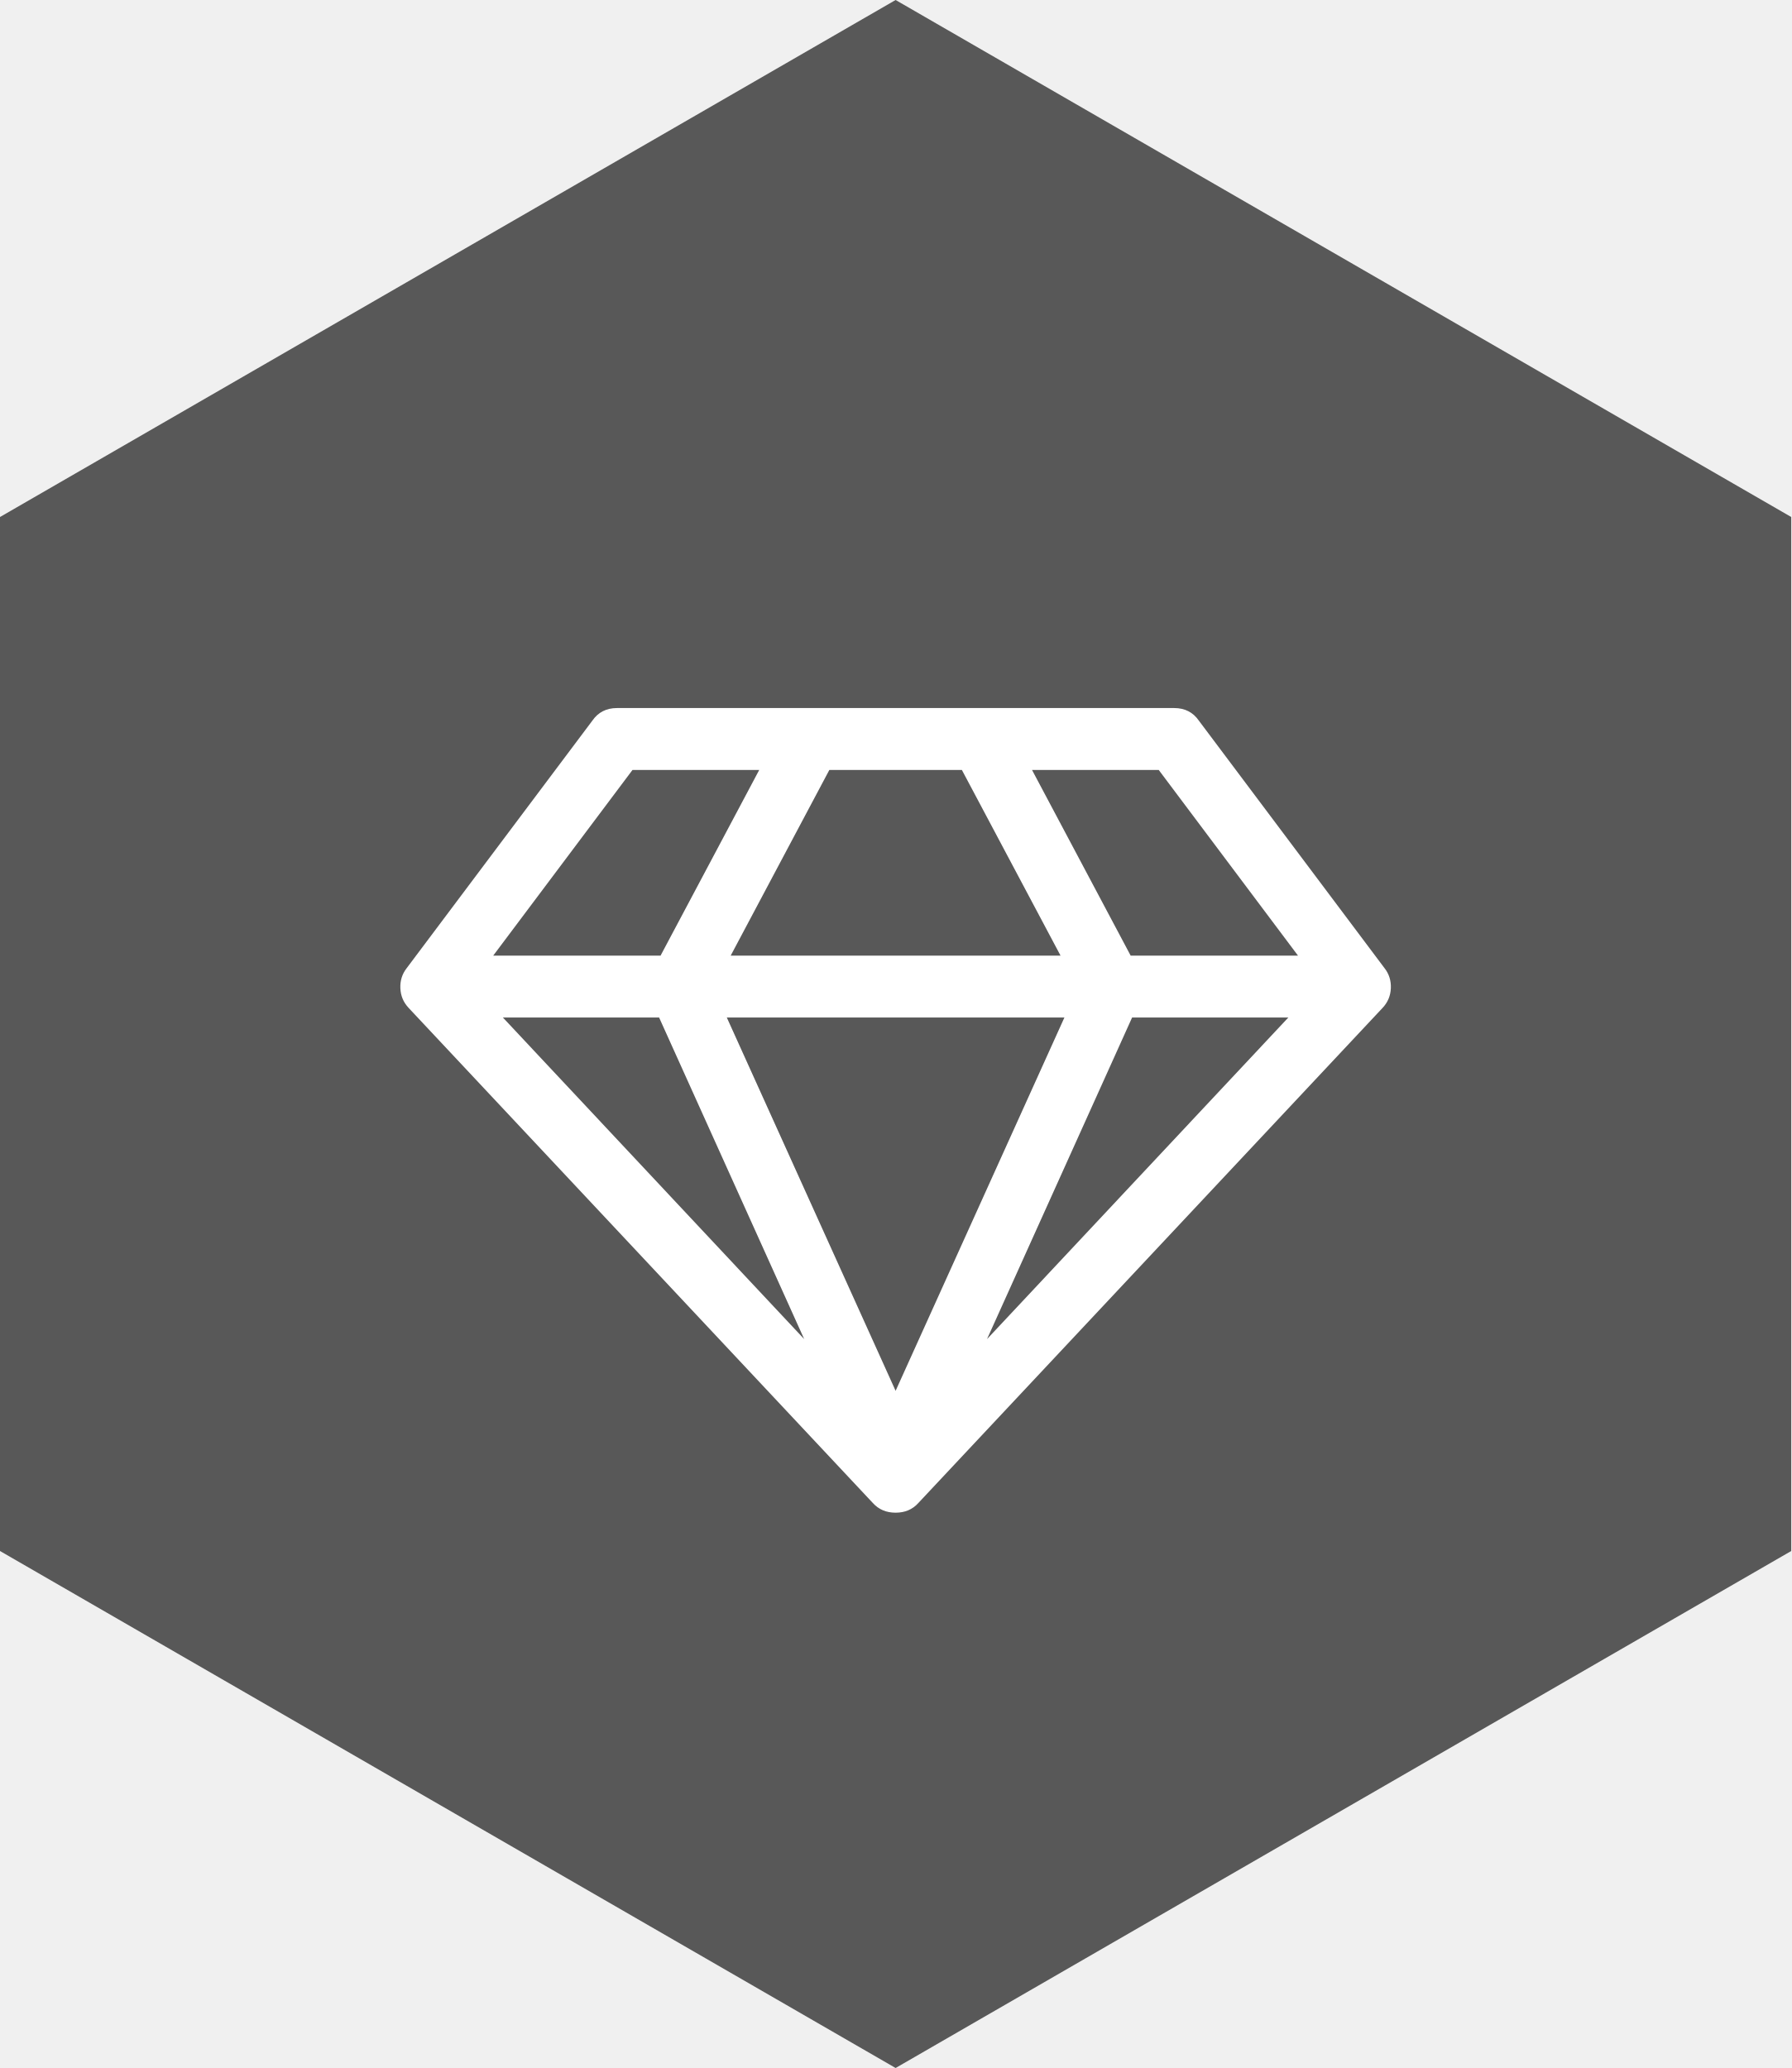
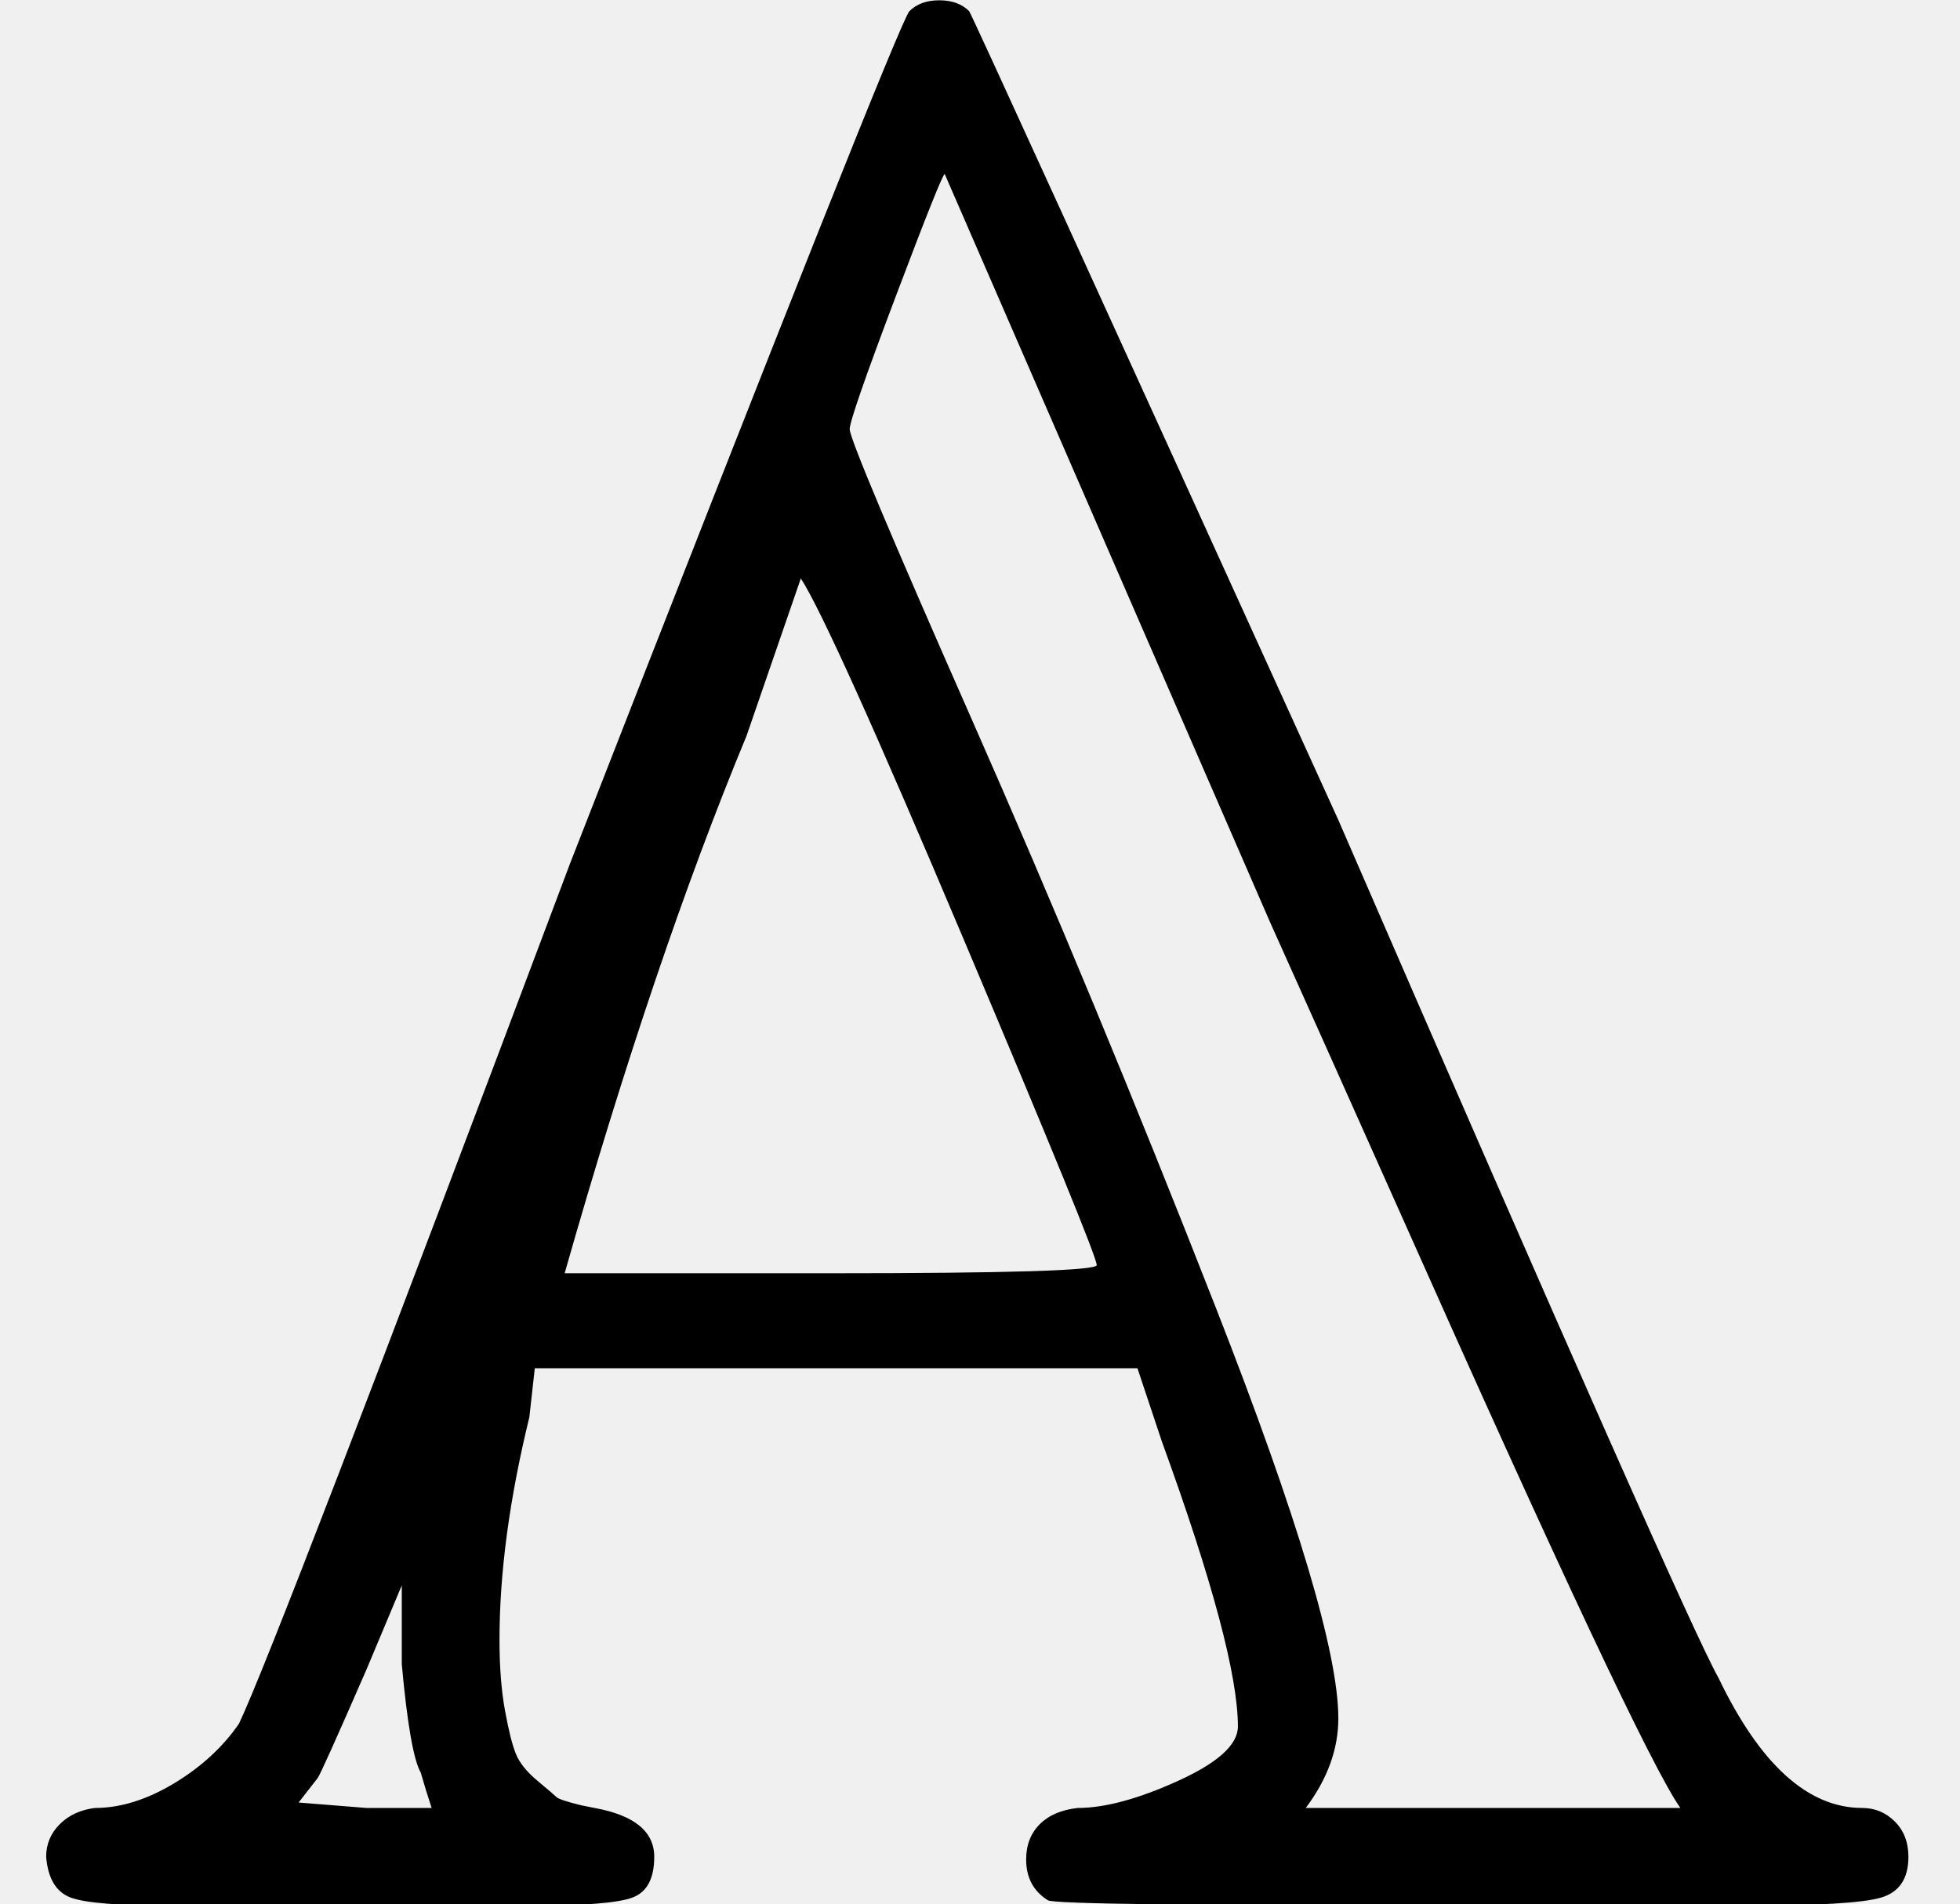
- <svg xmlns="http://www.w3.org/2000/svg" version="1.1" id="Layer_1" x="0px" y="0px" width="149.167px" height="172.243px" viewBox="0 0 149.167 172.243" enable-background="new 0 0 149.167 172.243" xml:space="preserve">
-   <polygon fill="#585858" points="149.167,129.183 74.583,172.243 0,129.183 0,43.061 74.583,0 149.167,43.061 " />
-   <path fill="#FFFFFF" d="M41.88,84.75l25.09,26.783L54.889,84.75H41.88z M74.583,115.841L88.64,84.75H60.527L74.583,115.841z   M55.009,79.594l8.217-15.466H52.673l-11.6,15.466H55.009z M82.196,111.533l25.091-26.783h-13.01L82.196,111.533z M60.849,79.594  h27.469l-8.217-15.466H69.065L60.849,79.594z M94.157,79.594h13.936L96.494,64.128H85.942L94.157,79.594z M99.835,60.02  l15.467,20.621c0.376,0.483,0.55,1.04,0.523,1.671c-0.027,0.632-0.257,1.174-0.686,1.632l-38.664,41.243  c-0.483,0.536-1.113,0.804-1.893,0.804c-0.778,0-1.408-0.268-1.892-0.804L34.026,83.944c-0.429-0.457-0.658-1-0.685-1.632  c-0.027-0.631,0.147-1.188,0.523-1.671L49.331,60.02c0.484-0.699,1.168-1.047,2.054-1.047h46.398  C98.667,58.973,99.353,59.322,99.835,60.02z" />
+ <svg xmlns="http://www.w3.org/2000/svg" xmlns:xlink="http://www.w3.org/1999/xlink" width="13.064px" height="12.688px" viewBox="0 -701 722 701" aria-hidden="true">
+   <defs>
+     <path id="MJX-9-TEX-D-1D538" d="M130 -1H63Q34 -1 26 2T17 17Q17 24 22 29T35 35Q49 35 64 44T88 66Q101 93 210 383Q331 693 335 697T346 701T357 697Q358 696 493 399Q621 104 633 83Q656 35 686 35Q693 35 698 30T703 17Q703 5 693 2T643 -1H541Q388 -1 386 1Q378 6 378 16Q378 24 383 29T397 35Q412 35 434 45T456 65Q456 93 428 170L419 197H197L195 179Q184 134 184 97Q184 82 186 71T190 55T198 45T205 39T214 36L219 35Q241 31 241 17Q241 5 233 2T196 -1H130ZM493 68Q493 51 481 35H619Q604 56 515 256Q486 321 468 361L348 637Q347 637 330 592T313 543Q313 538 358 436T448 219T493 68ZM404 235Q404 239 355 355T295 488L275 430Q241 348 208 232H306Q404 232 404 235ZM155 48Q151 55 148 88V117L135 86Q118 47 117 46L110 37L135 35H159Q157 41 155 48Z" />
+   </defs>
+   <g stroke="currentColor" fill="currentColor" stroke-width="0" transform="scale(1,-1)">
+     <g data-mml-node="math">
+       <g data-mml-node="TeXAtom" data-mjx-texclass="ORD">
+         <g data-mml-node="mi">
+           <use data-c="1D538" xlink:href="#MJX-9-TEX-D-1D538" />
+         </g>
+       </g>
+     </g>
+   </g>
</svg>
